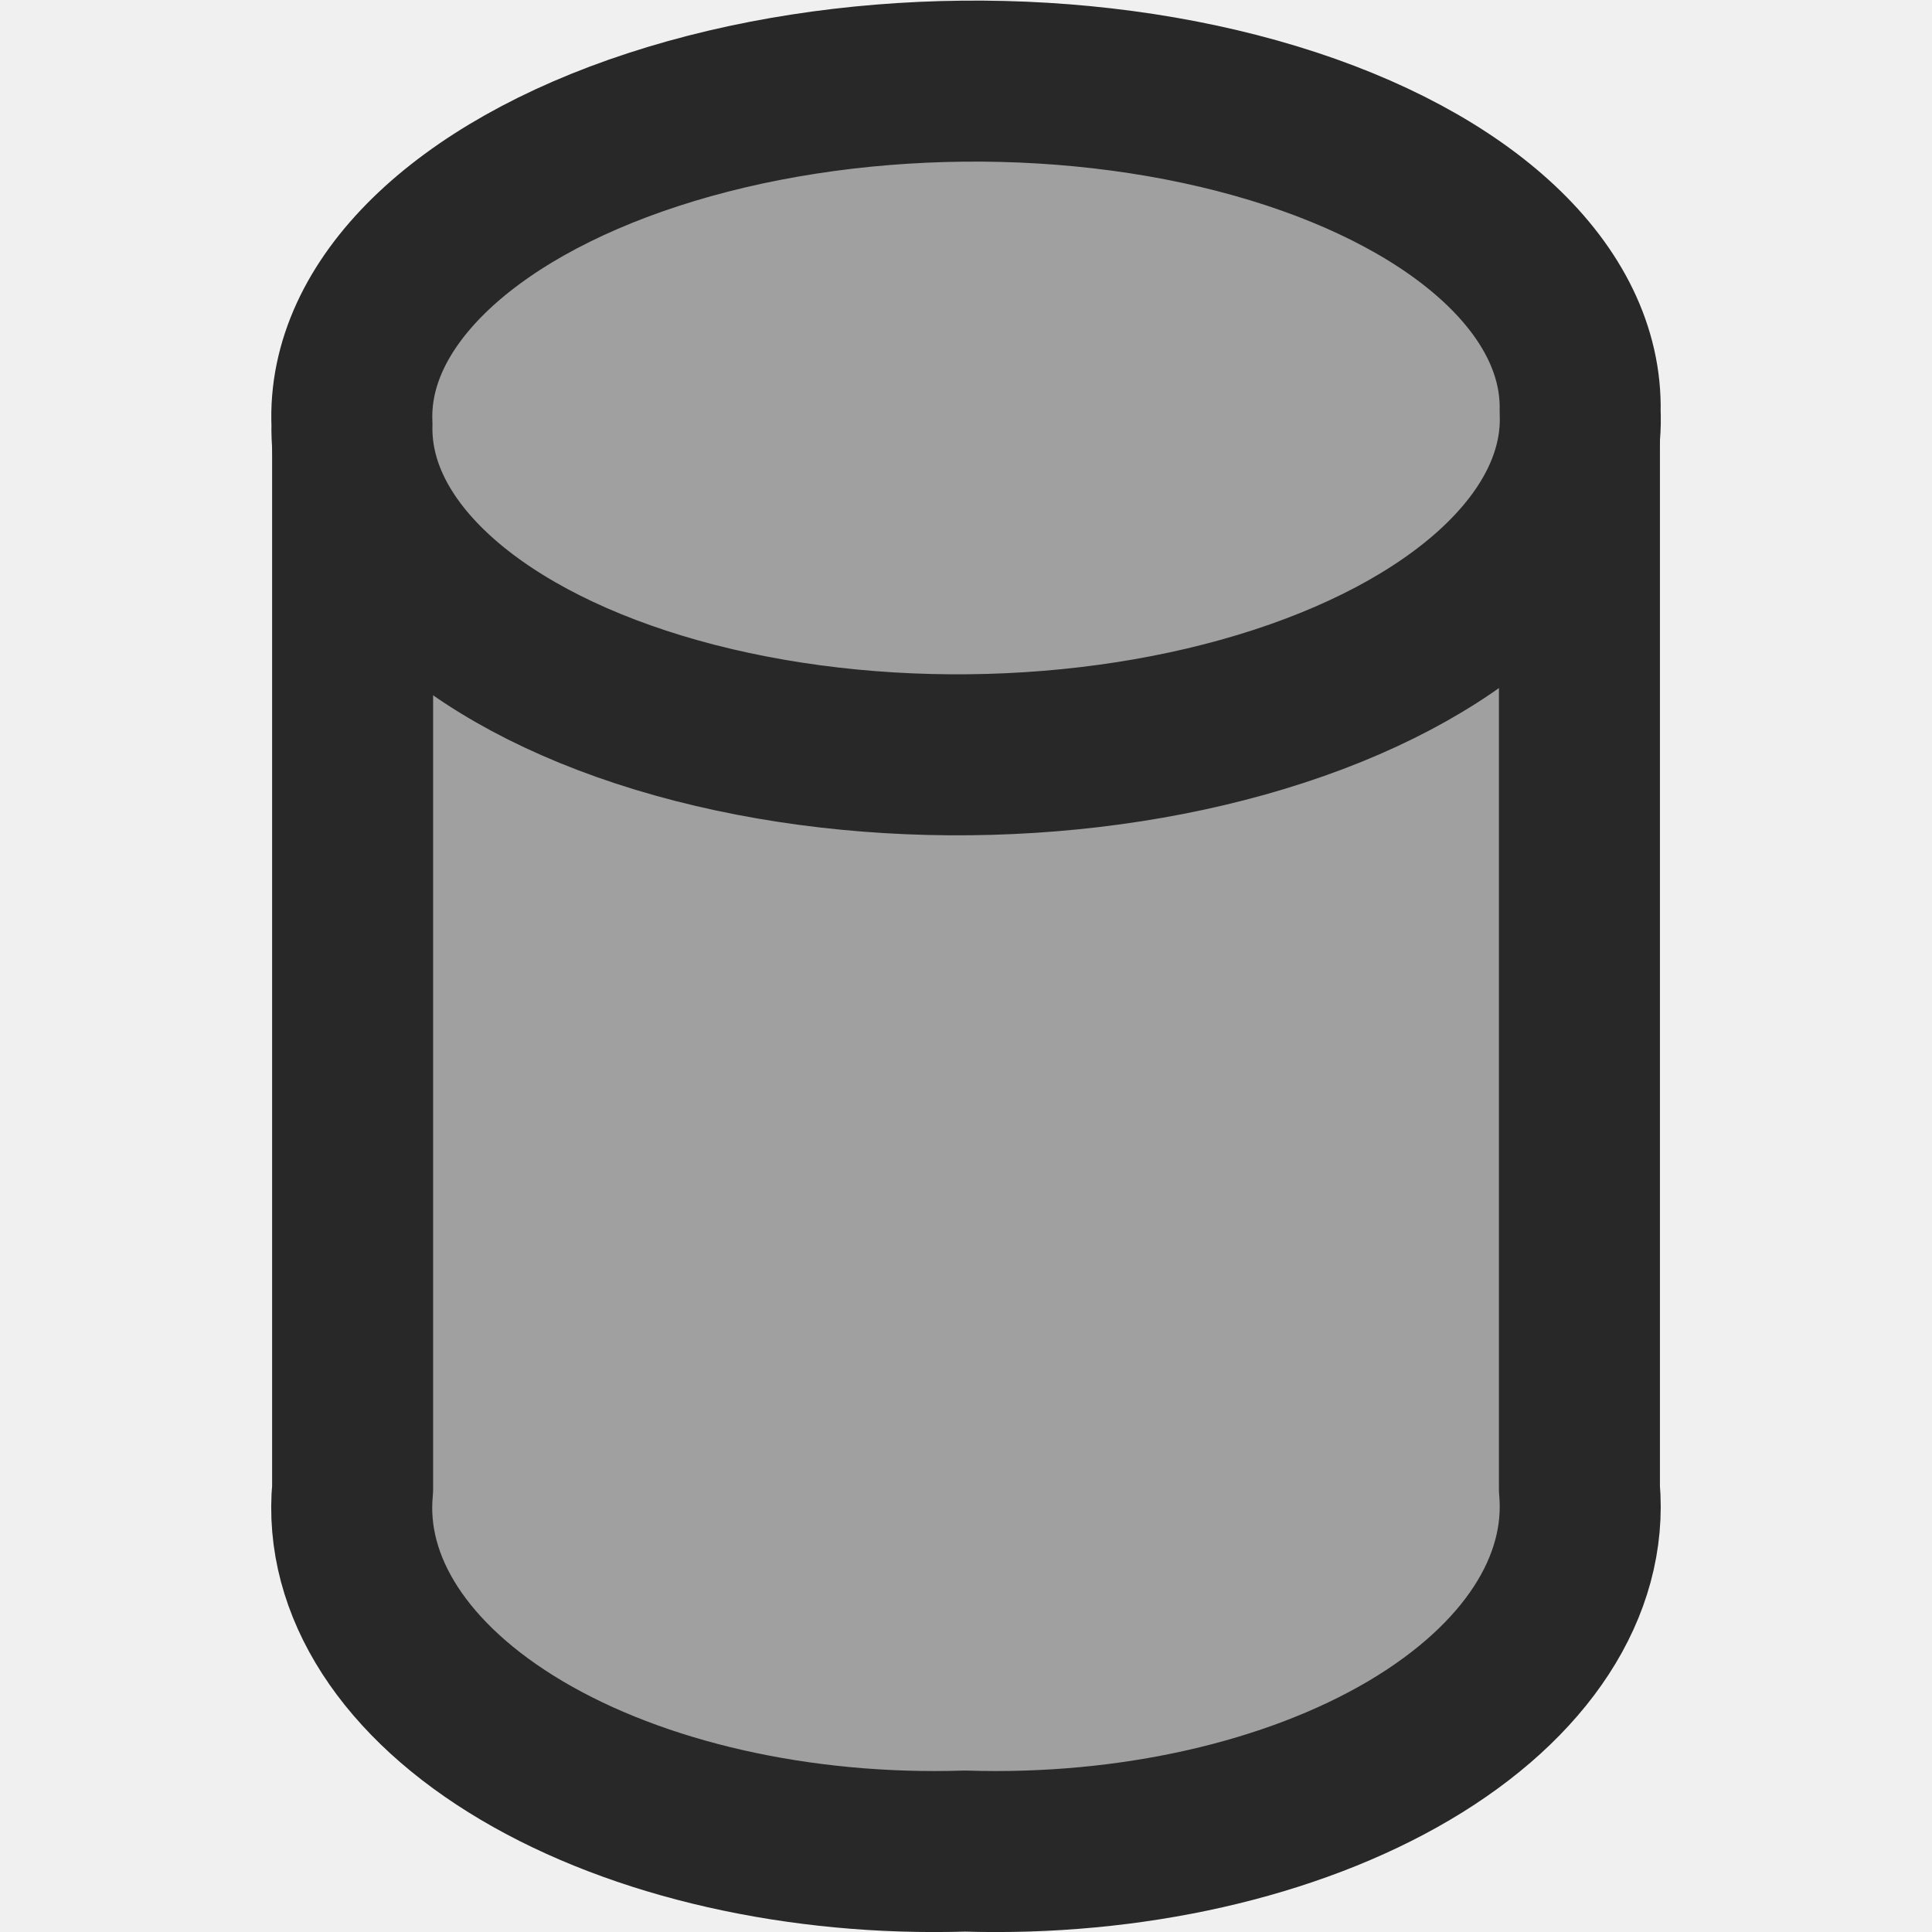
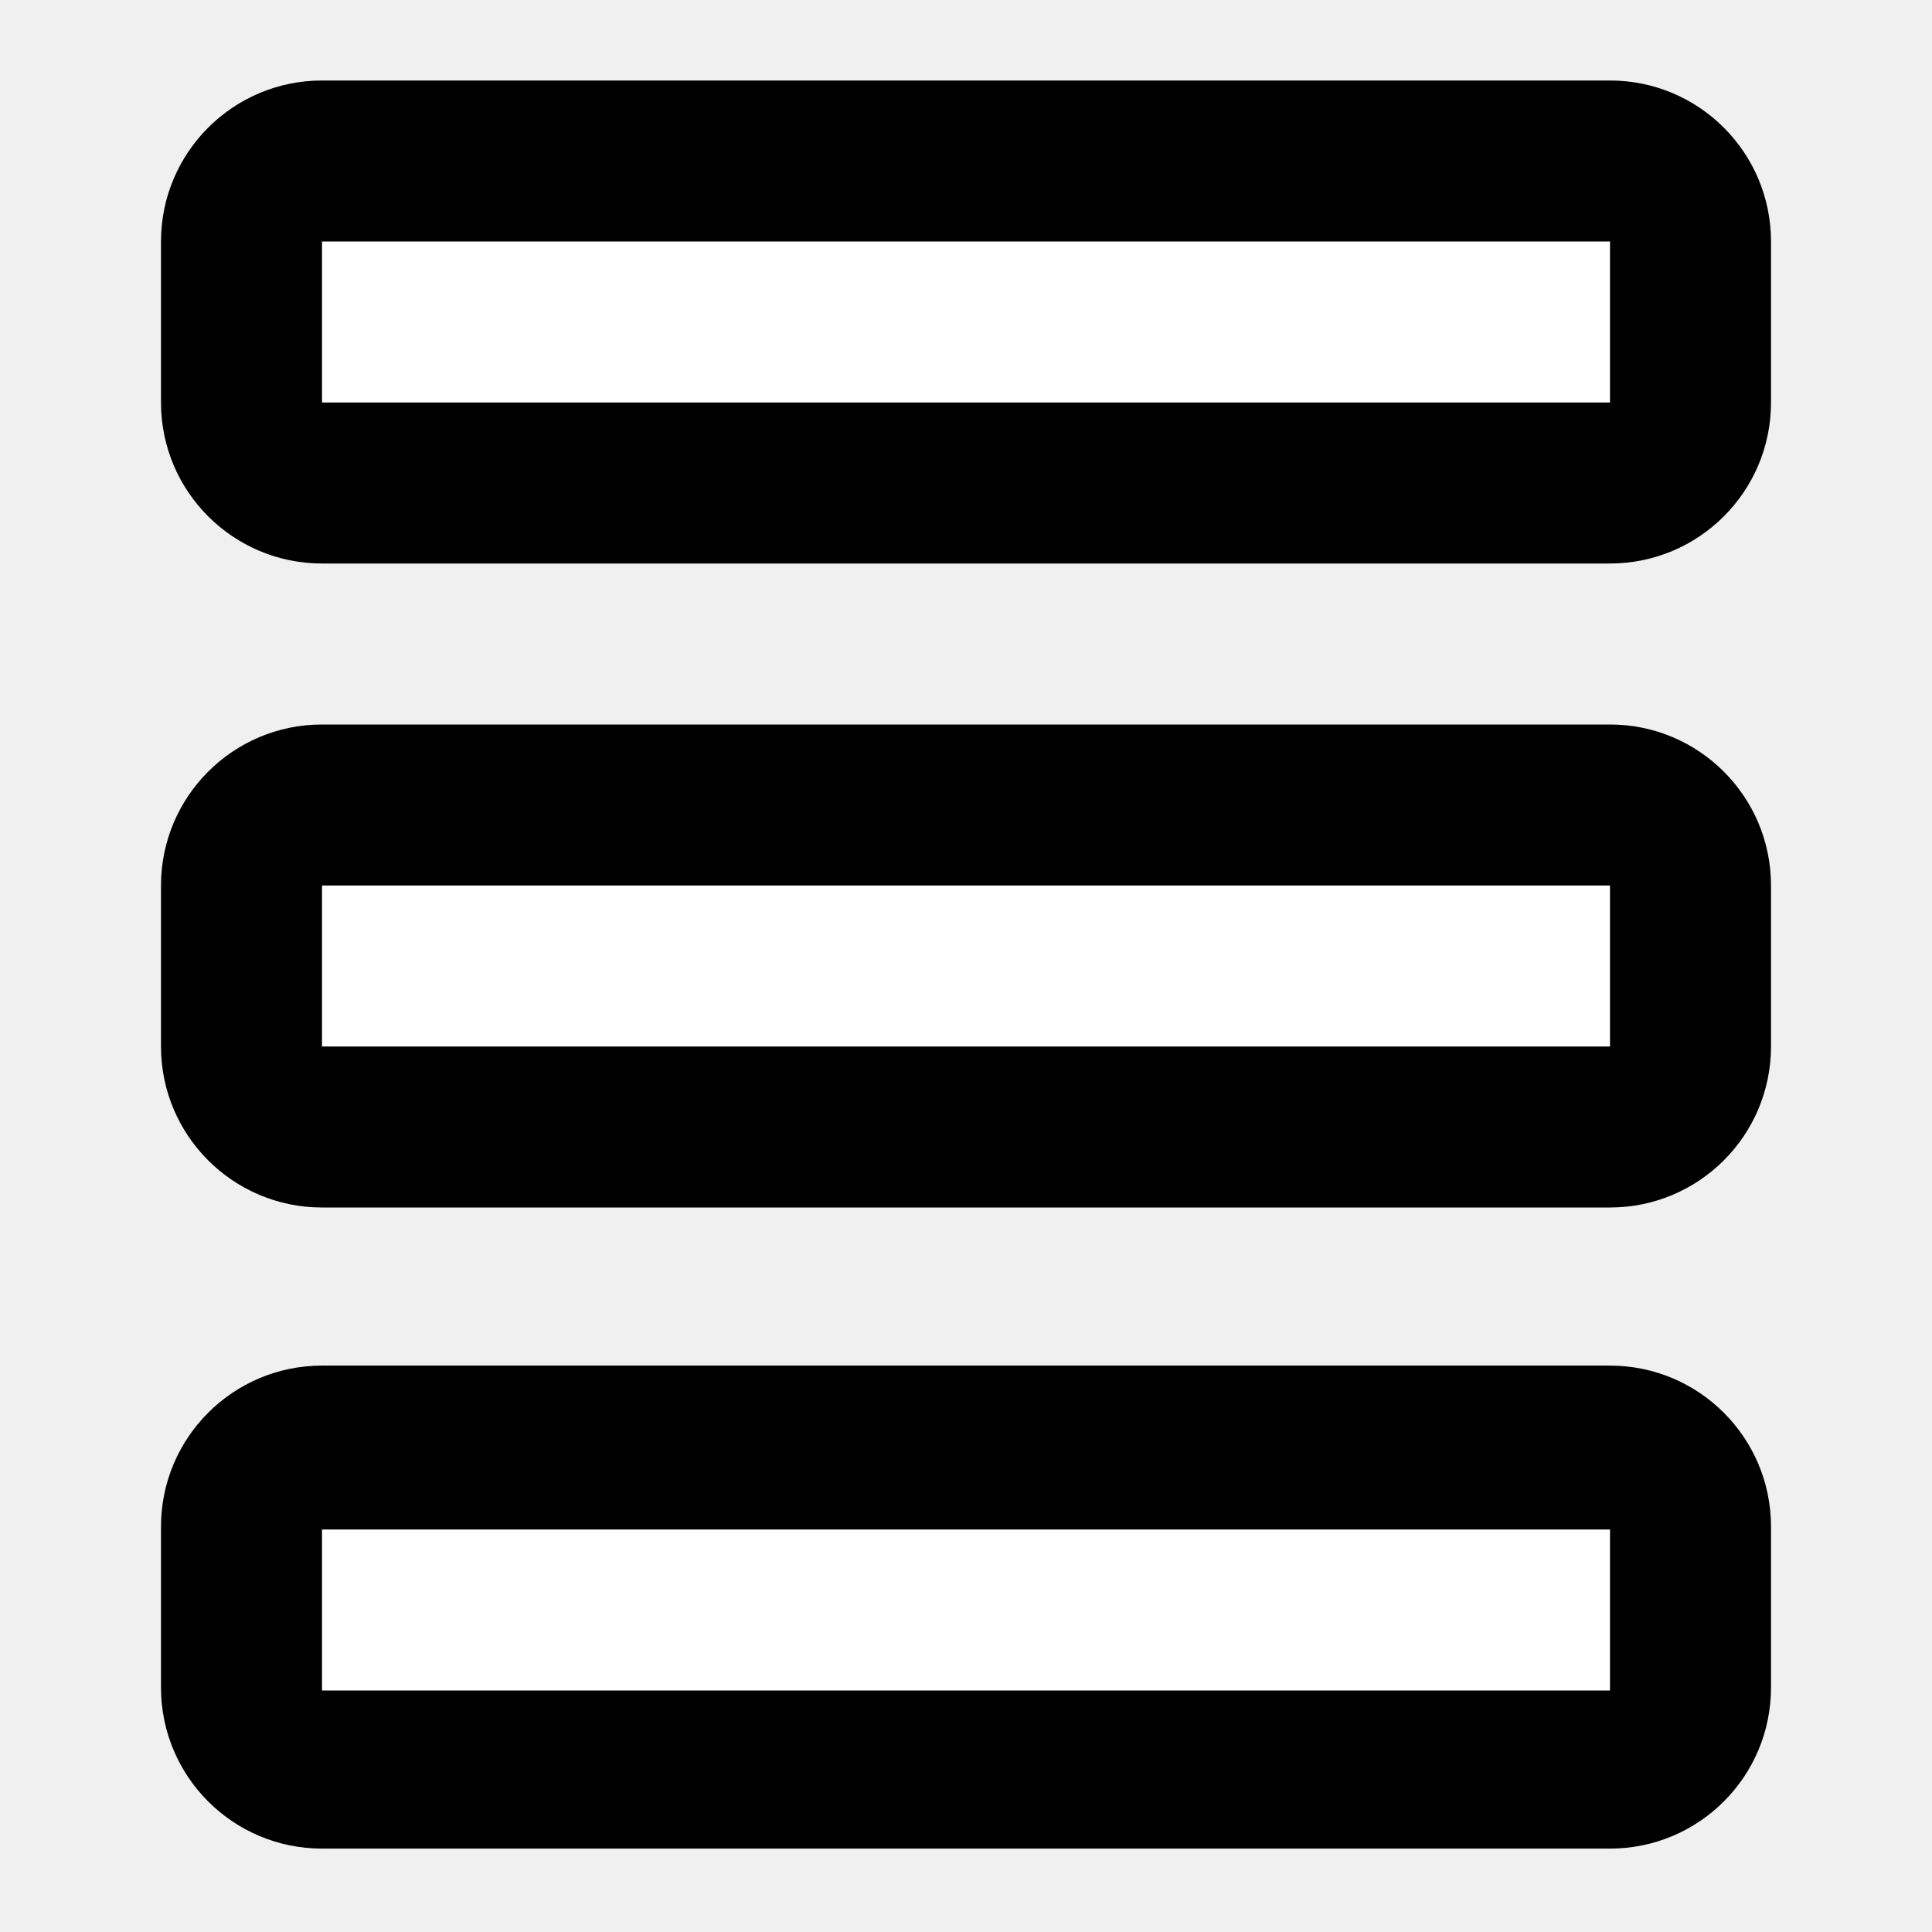
- <svg xmlns="http://www.w3.org/2000/svg" xmlns:ns1="http://schemas.microsoft.com/visio/2003/SVGExtensions/" width="24" height="24" id="svg17689" version="1.1">
-   <defs id="defs17691">
-     <ns1:userDefs>
-       <ns1:ud ns1:val="VT4(Icon)" ns1:prompt="" ns1:nameU="msvShapeCategories" />
-       <ns1:ud ns1:val="VT0(15):26" ns1:prompt="" ns1:nameU="visVersion" />
-       <ns1:ud ns1:val="VT0(254):26" ns1:nameU="msvThemeColors" />
-     </ns1:userDefs>
-   </defs>
-   <g id="layer1" transform="translate(0,-1028.362)">
-     <g id="g18247" transform="matrix(0.6732002,0,0,0.6732002,4.562119,338.1596)">
-       <path d="m 22.368,1033.175 0,19.55 a 10.782,6.364 0 0 1 -11.338,6.688 10.748,6.344 0 0 1 -11.3,-6.688 l 0,-19.55" class="st23" id="path432" style="fill:#a0a0a0;fill-opacity:1;stroke:#282828;stroke-width:2.971;stroke-linecap:round;stroke-linejoin:round;stroke-miterlimit:4;stroke-opacity:1;stroke-dasharray:none" />
-       <path d="m -0.282,1033.087 a 6.104,11.334 89.39 1 1 22.663,-0.237 6.104,11.334 89.39 1 1 -22.663,0.237" class="st23" id="path430" style="fill:#a0a0a0;fill-opacity:1;stroke:#282828;stroke-width:2.971;stroke-linecap:round;stroke-linejoin:round;stroke-miterlimit:4;stroke-opacity:1;stroke-dasharray:none" />
-     </g>
-   </g>
+ <svg xmlns="http://www.w3.org/2000/svg" version="1.1" width="24" height="24" viewBox="0 0 24 24" id="svg2">
+   <defs id="defs8" />
+   <rect style="color:#000000;fill:#000000;fill-opacity:1;fill-rule:nonzero;stroke:none;stroke-width:2;marker:none;visibility:visible;display:inline;overflow:visible;enable-background:accumulate" id="rect2985" width="20" height="6" x="2" y="1" rx="2" ry="2" />
+   <rect ry="2" rx="2" y="9" x="2" height="6" width="20" id="rect3755" style="color:#000000;fill:#000000;fill-opacity:1;fill-rule:nonzero;stroke:none;stroke-width:2;marker:none;visibility:visible;display:inline;overflow:visible;enable-background:accumulate" />
+   <rect style="color:#000000;fill:#000000;fill-opacity:1;fill-rule:nonzero;stroke:none;stroke-width:2;marker:none;visibility:visible;display:inline;overflow:visible;enable-background:accumulate" id="rect3757" width="20" height="6" x="2" y="16.964" rx="2" ry="2" />
+   <path style="font-size:medium;font-style:normal;font-variant:normal;font-weight:normal;font-stretch:normal;text-indent:0;text-align:start;text-decoration:none;line-height:normal;letter-spacing:normal;word-spacing:normal;text-transform:none;direction:ltr;block-progression:tb;writing-mode:lr-tb;text-anchor:start;baseline-shift:baseline;color:#000000;fill:#ffffff;fill-opacity:1;stroke:none;stroke-width:2;marker:none;visibility:visible;display:inline;overflow:visible;enable-background:accumulate;font-family:Sans;-inkscape-font-specification:Sans" d="M 4,3 4,5 20,5 20,3 4,3 z" id="path2985" />
+   <path id="path3761" d="m 4,11 0,2 16,0 0,-2 -16,0 z" style="font-size:medium;font-style:normal;font-variant:normal;font-weight:normal;font-stretch:normal;text-indent:0;text-align:start;text-decoration:none;line-height:normal;letter-spacing:normal;word-spacing:normal;text-transform:none;direction:ltr;block-progression:tb;writing-mode:lr-tb;text-anchor:start;baseline-shift:baseline;color:#000000;fill:#ffffff;fill-opacity:1;stroke:none;stroke-width:2;marker:none;visibility:visible;display:inline;overflow:visible;enable-background:accumulate;font-family:Sans;-inkscape-font-specification:Sans" />
+   <path style="font-size:medium;font-style:normal;font-variant:normal;font-weight:normal;font-stretch:normal;text-indent:0;text-align:start;text-decoration:none;line-height:normal;letter-spacing:normal;word-spacing:normal;text-transform:none;direction:ltr;block-progression:tb;writing-mode:lr-tb;text-anchor:start;baseline-shift:baseline;color:#000000;fill:#ffffff;fill-opacity:1;stroke:none;stroke-width:2;marker:none;visibility:visible;display:inline;overflow:visible;enable-background:accumulate;font-family:Sans;-inkscape-font-specification:Sans" d="m 4,19 0,2 16,0 0,-2 -16,0 z" id="path3763" />
</svg>
